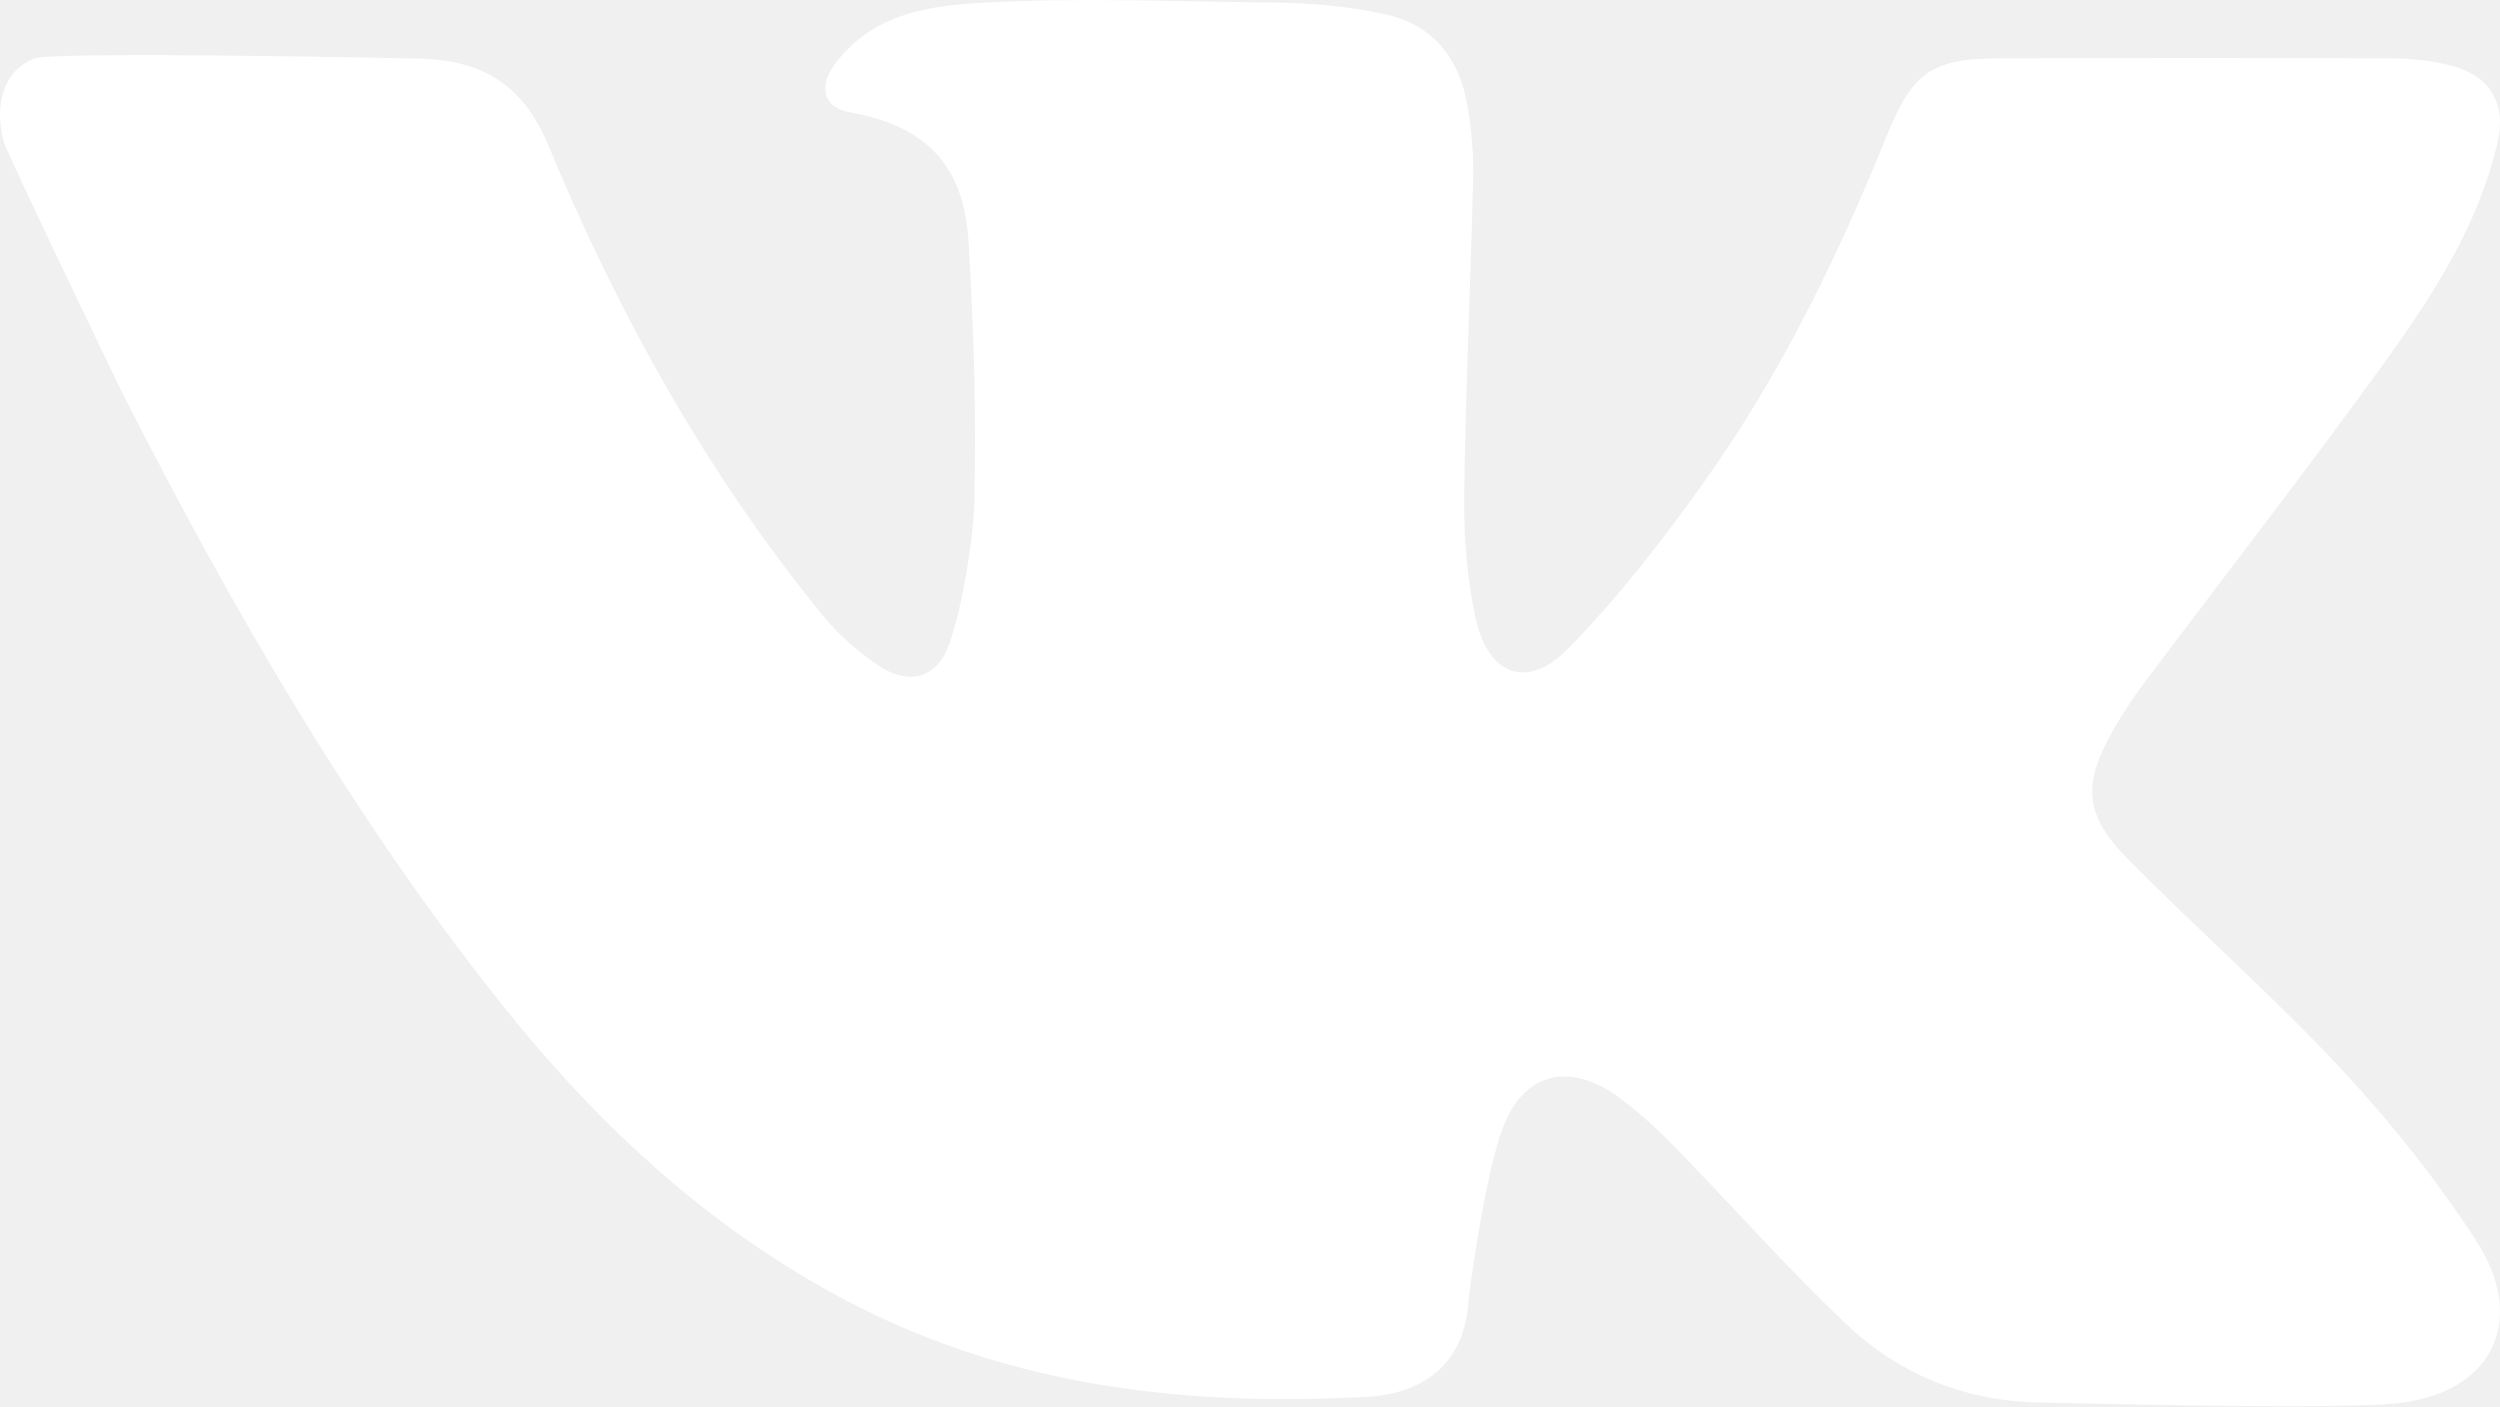
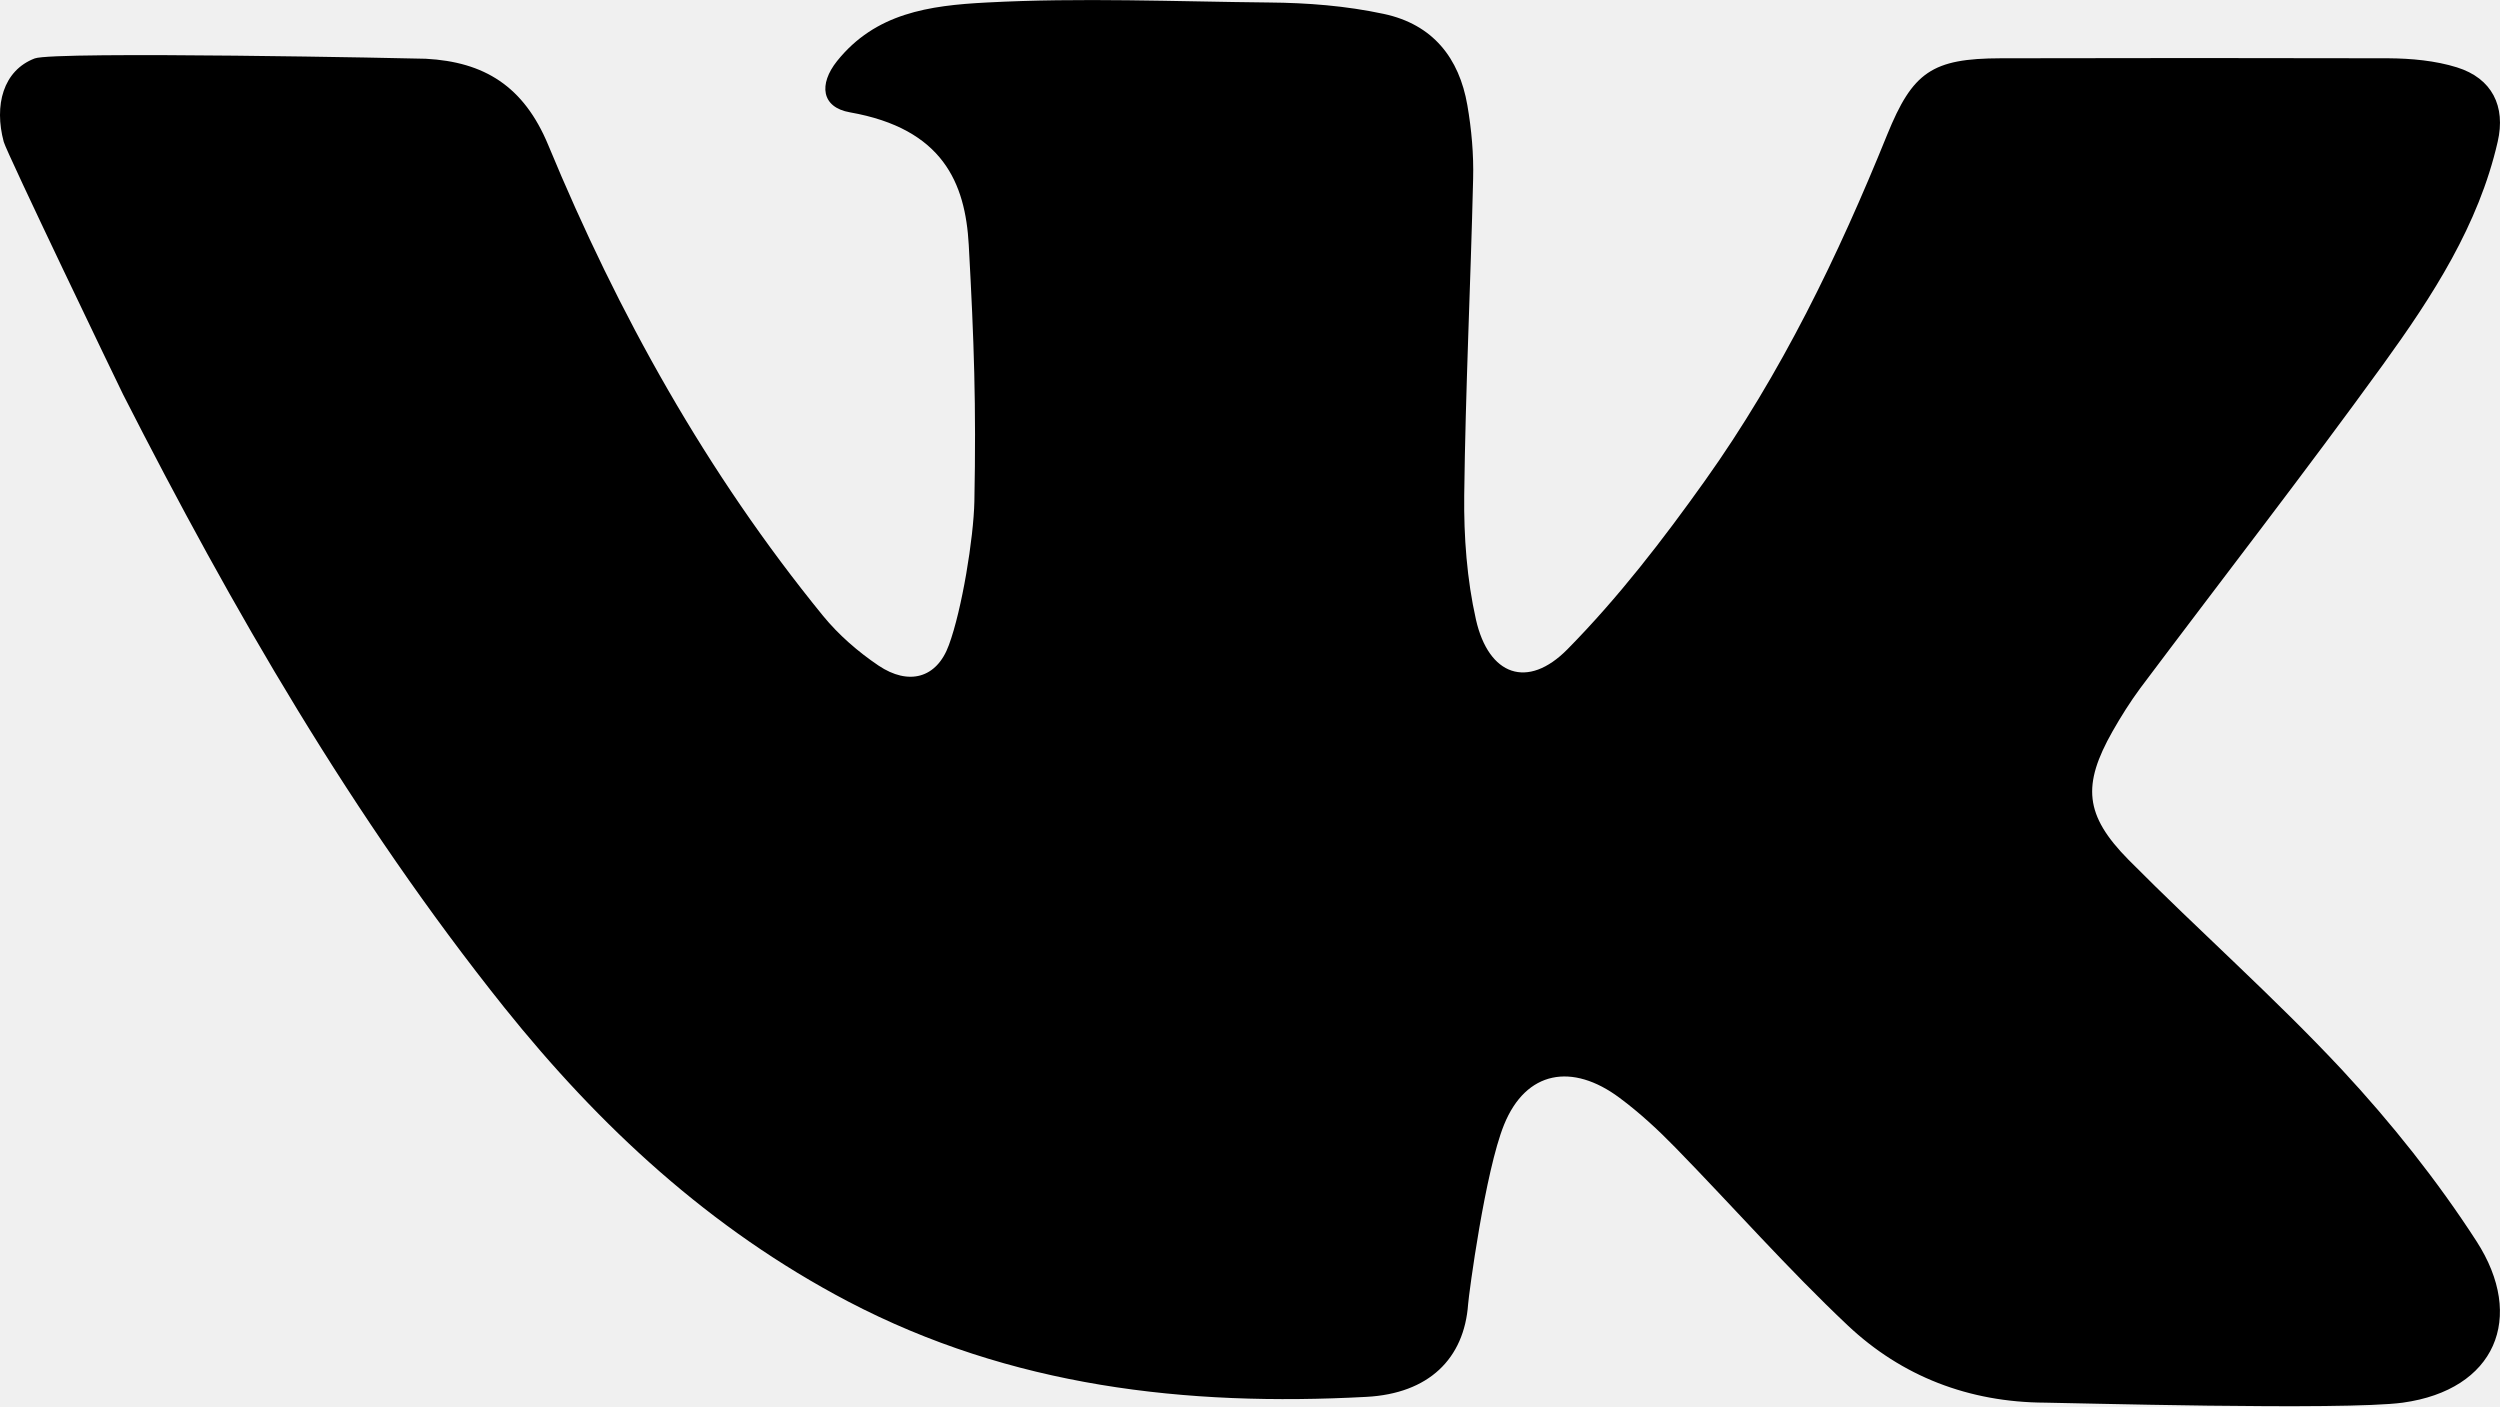
<svg xmlns="http://www.w3.org/2000/svg" width="16" height="9" viewBox="0 0 16 9" fill="none">
-   <path fill-rule="evenodd" clip-rule="evenodd" d="M13.622 5.502C14.072 5.956 14.554 6.381 14.989 6.847C15.305 7.187 15.598 7.555 15.849 7.943C16.166 8.433 15.97 8.895 15.378 8.977C15.005 9.028 13.184 8.977 13.09 8.977C12.6 8.975 12.171 8.808 11.826 8.483C11.441 8.12 11.092 7.723 10.723 7.345C10.612 7.231 10.493 7.121 10.365 7.026C10.063 6.801 9.767 6.851 9.626 7.198C9.505 7.496 9.401 8.279 9.396 8.346C9.371 8.696 9.144 8.919 8.744 8.94C7.589 9.002 6.47 8.875 5.427 8.329C4.543 7.865 3.838 7.21 3.226 6.446C2.256 5.232 1.488 3.899 0.788 2.525C0.753 2.455 0.043 0.978 0.024 0.908C-0.039 0.674 0.02 0.451 0.222 0.374C0.347 0.326 2.686 0.374 2.725 0.376C3.098 0.396 3.352 0.55 3.509 0.929C3.956 2.009 4.522 3.027 5.268 3.942C5.367 4.063 5.491 4.171 5.623 4.26C5.814 4.388 5.995 4.343 6.073 4.128C6.156 3.903 6.231 3.446 6.236 3.209C6.248 2.591 6.234 2.185 6.2 1.567C6.178 1.172 6.035 0.824 5.44 0.719C5.256 0.687 5.239 0.539 5.357 0.391C5.603 0.084 5.945 0.035 6.316 0.016C6.917 -0.016 7.52 0.01 8.122 0.016C8.367 0.018 8.614 0.037 8.856 0.089C9.171 0.156 9.339 0.372 9.391 0.673C9.418 0.829 9.432 0.988 9.428 1.145C9.412 1.82 9.379 2.495 9.371 3.17C9.368 3.435 9.388 3.707 9.446 3.965C9.527 4.324 9.777 4.414 10.032 4.155C10.357 3.825 10.643 3.454 10.912 3.076C11.4 2.391 11.764 1.638 12.078 0.862C12.241 0.461 12.365 0.374 12.805 0.373C13.632 0.371 14.459 0.371 15.286 0.373C15.432 0.374 15.586 0.388 15.724 0.431C15.949 0.501 16.038 0.68 15.985 0.908C15.863 1.441 15.568 1.895 15.253 2.331C14.747 3.03 14.216 3.713 13.698 4.404C13.633 4.492 13.574 4.586 13.52 4.681C13.326 5.024 13.34 5.216 13.622 5.502Z" fill="white" />
+   <path fill-rule="evenodd" clip-rule="evenodd" d="M13.622 5.502C14.072 5.956 14.554 6.381 14.989 6.847C15.305 7.187 15.598 7.555 15.849 7.943C16.166 8.433 15.97 8.895 15.378 8.977C15.005 9.028 13.184 8.977 13.09 8.977C12.6 8.975 12.171 8.808 11.826 8.483C11.441 8.12 11.092 7.723 10.723 7.345C10.612 7.231 10.493 7.121 10.365 7.026C10.063 6.801 9.767 6.851 9.626 7.198C9.505 7.496 9.401 8.279 9.396 8.346C9.371 8.696 9.144 8.919 8.744 8.94C7.589 9.002 6.47 8.875 5.427 8.329C4.543 7.865 3.838 7.21 3.226 6.446C2.256 5.232 1.488 3.899 0.788 2.525C0.753 2.455 0.043 0.978 0.024 0.908C-0.039 0.674 0.02 0.451 0.222 0.374C0.347 0.326 2.686 0.374 2.725 0.376C3.098 0.396 3.352 0.55 3.509 0.929C3.956 2.009 4.522 3.027 5.268 3.942C5.367 4.063 5.491 4.171 5.623 4.26C5.814 4.388 5.995 4.343 6.073 4.128C6.156 3.903 6.231 3.446 6.236 3.209C6.248 2.591 6.234 2.185 6.2 1.567C6.178 1.172 6.035 0.824 5.44 0.719C5.256 0.687 5.239 0.539 5.357 0.391C5.603 0.084 5.945 0.035 6.316 0.016C6.917 -0.016 7.52 0.01 8.122 0.016C8.367 0.018 8.614 0.037 8.856 0.089C9.171 0.156 9.339 0.372 9.391 0.673C9.418 0.829 9.432 0.988 9.428 1.145C9.412 1.82 9.379 2.495 9.371 3.17C9.368 3.435 9.388 3.707 9.446 3.965C9.527 4.324 9.777 4.414 10.032 4.155C10.357 3.825 10.643 3.454 10.912 3.076C11.4 2.391 11.764 1.638 12.078 0.862C12.241 0.461 12.365 0.374 12.805 0.373C13.632 0.371 14.459 0.371 15.286 0.373C15.432 0.374 15.586 0.388 15.724 0.431C15.949 0.501 16.038 0.68 15.985 0.908C15.863 1.441 15.568 1.895 15.253 2.331C14.747 3.03 14.216 3.713 13.698 4.404C13.633 4.492 13.574 4.586 13.52 4.681C13.326 5.024 13.34 5.216 13.622 5.502Z" fill="currentColor" />
</svg>
